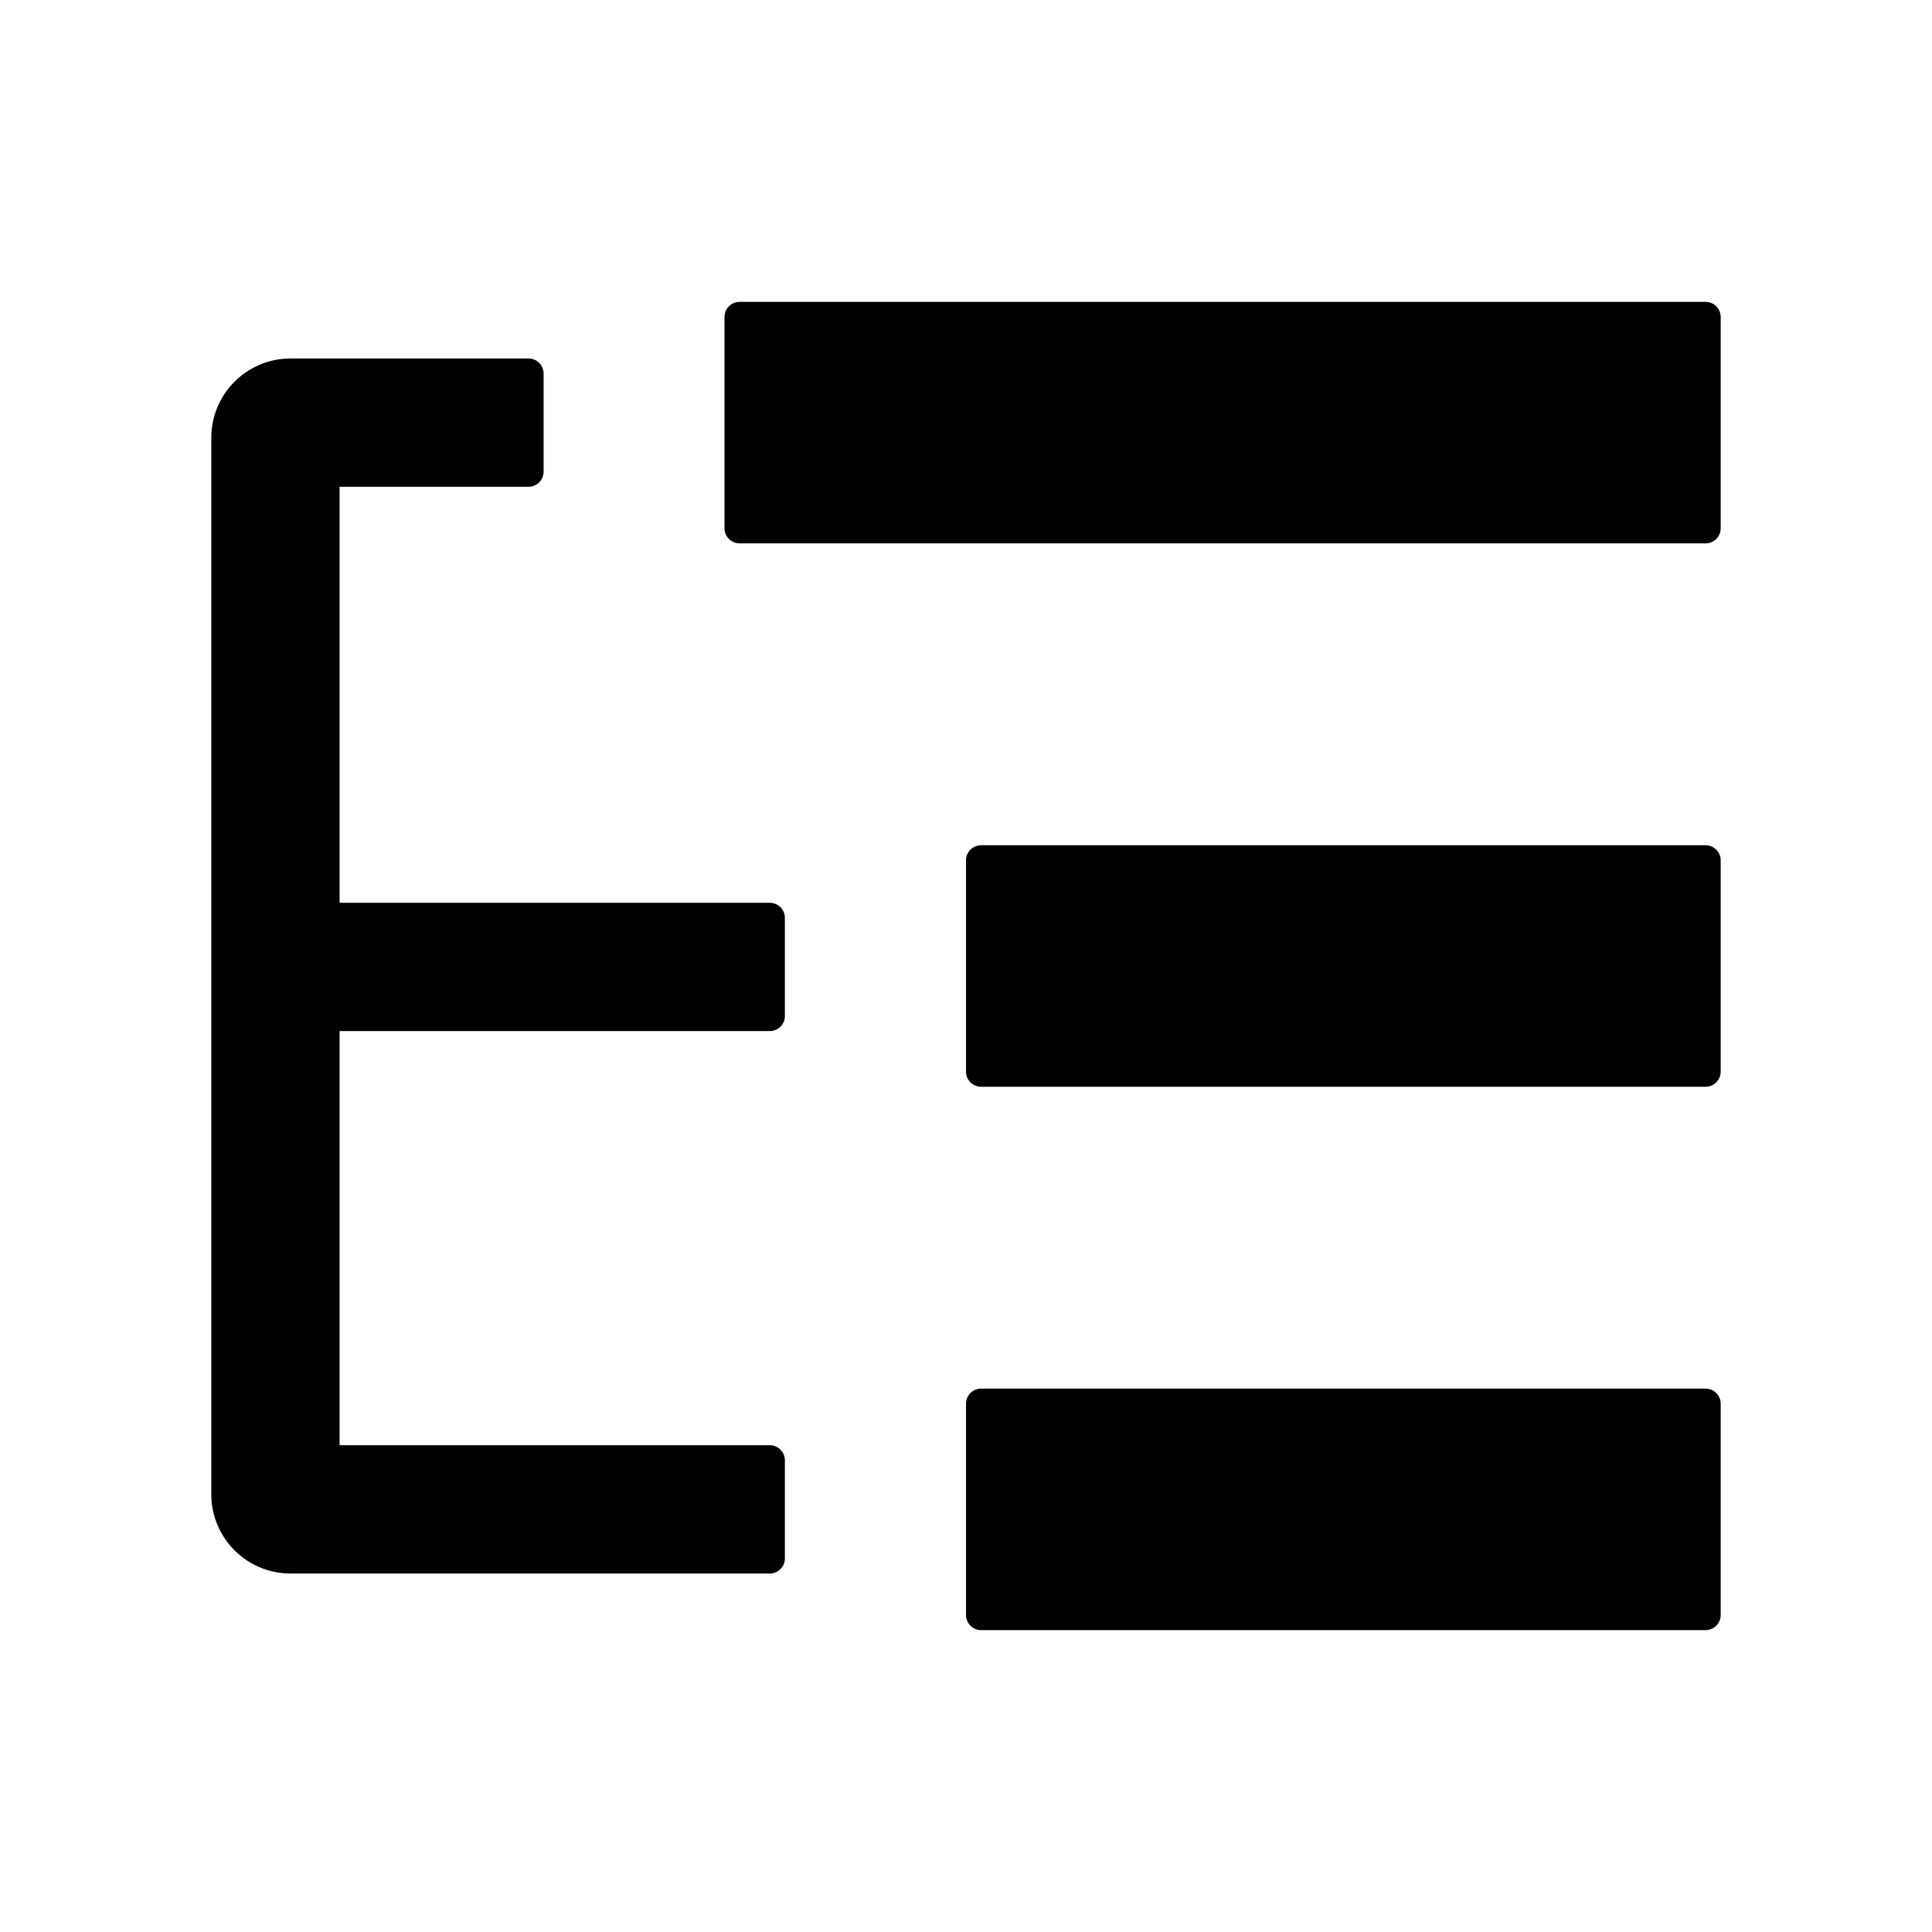
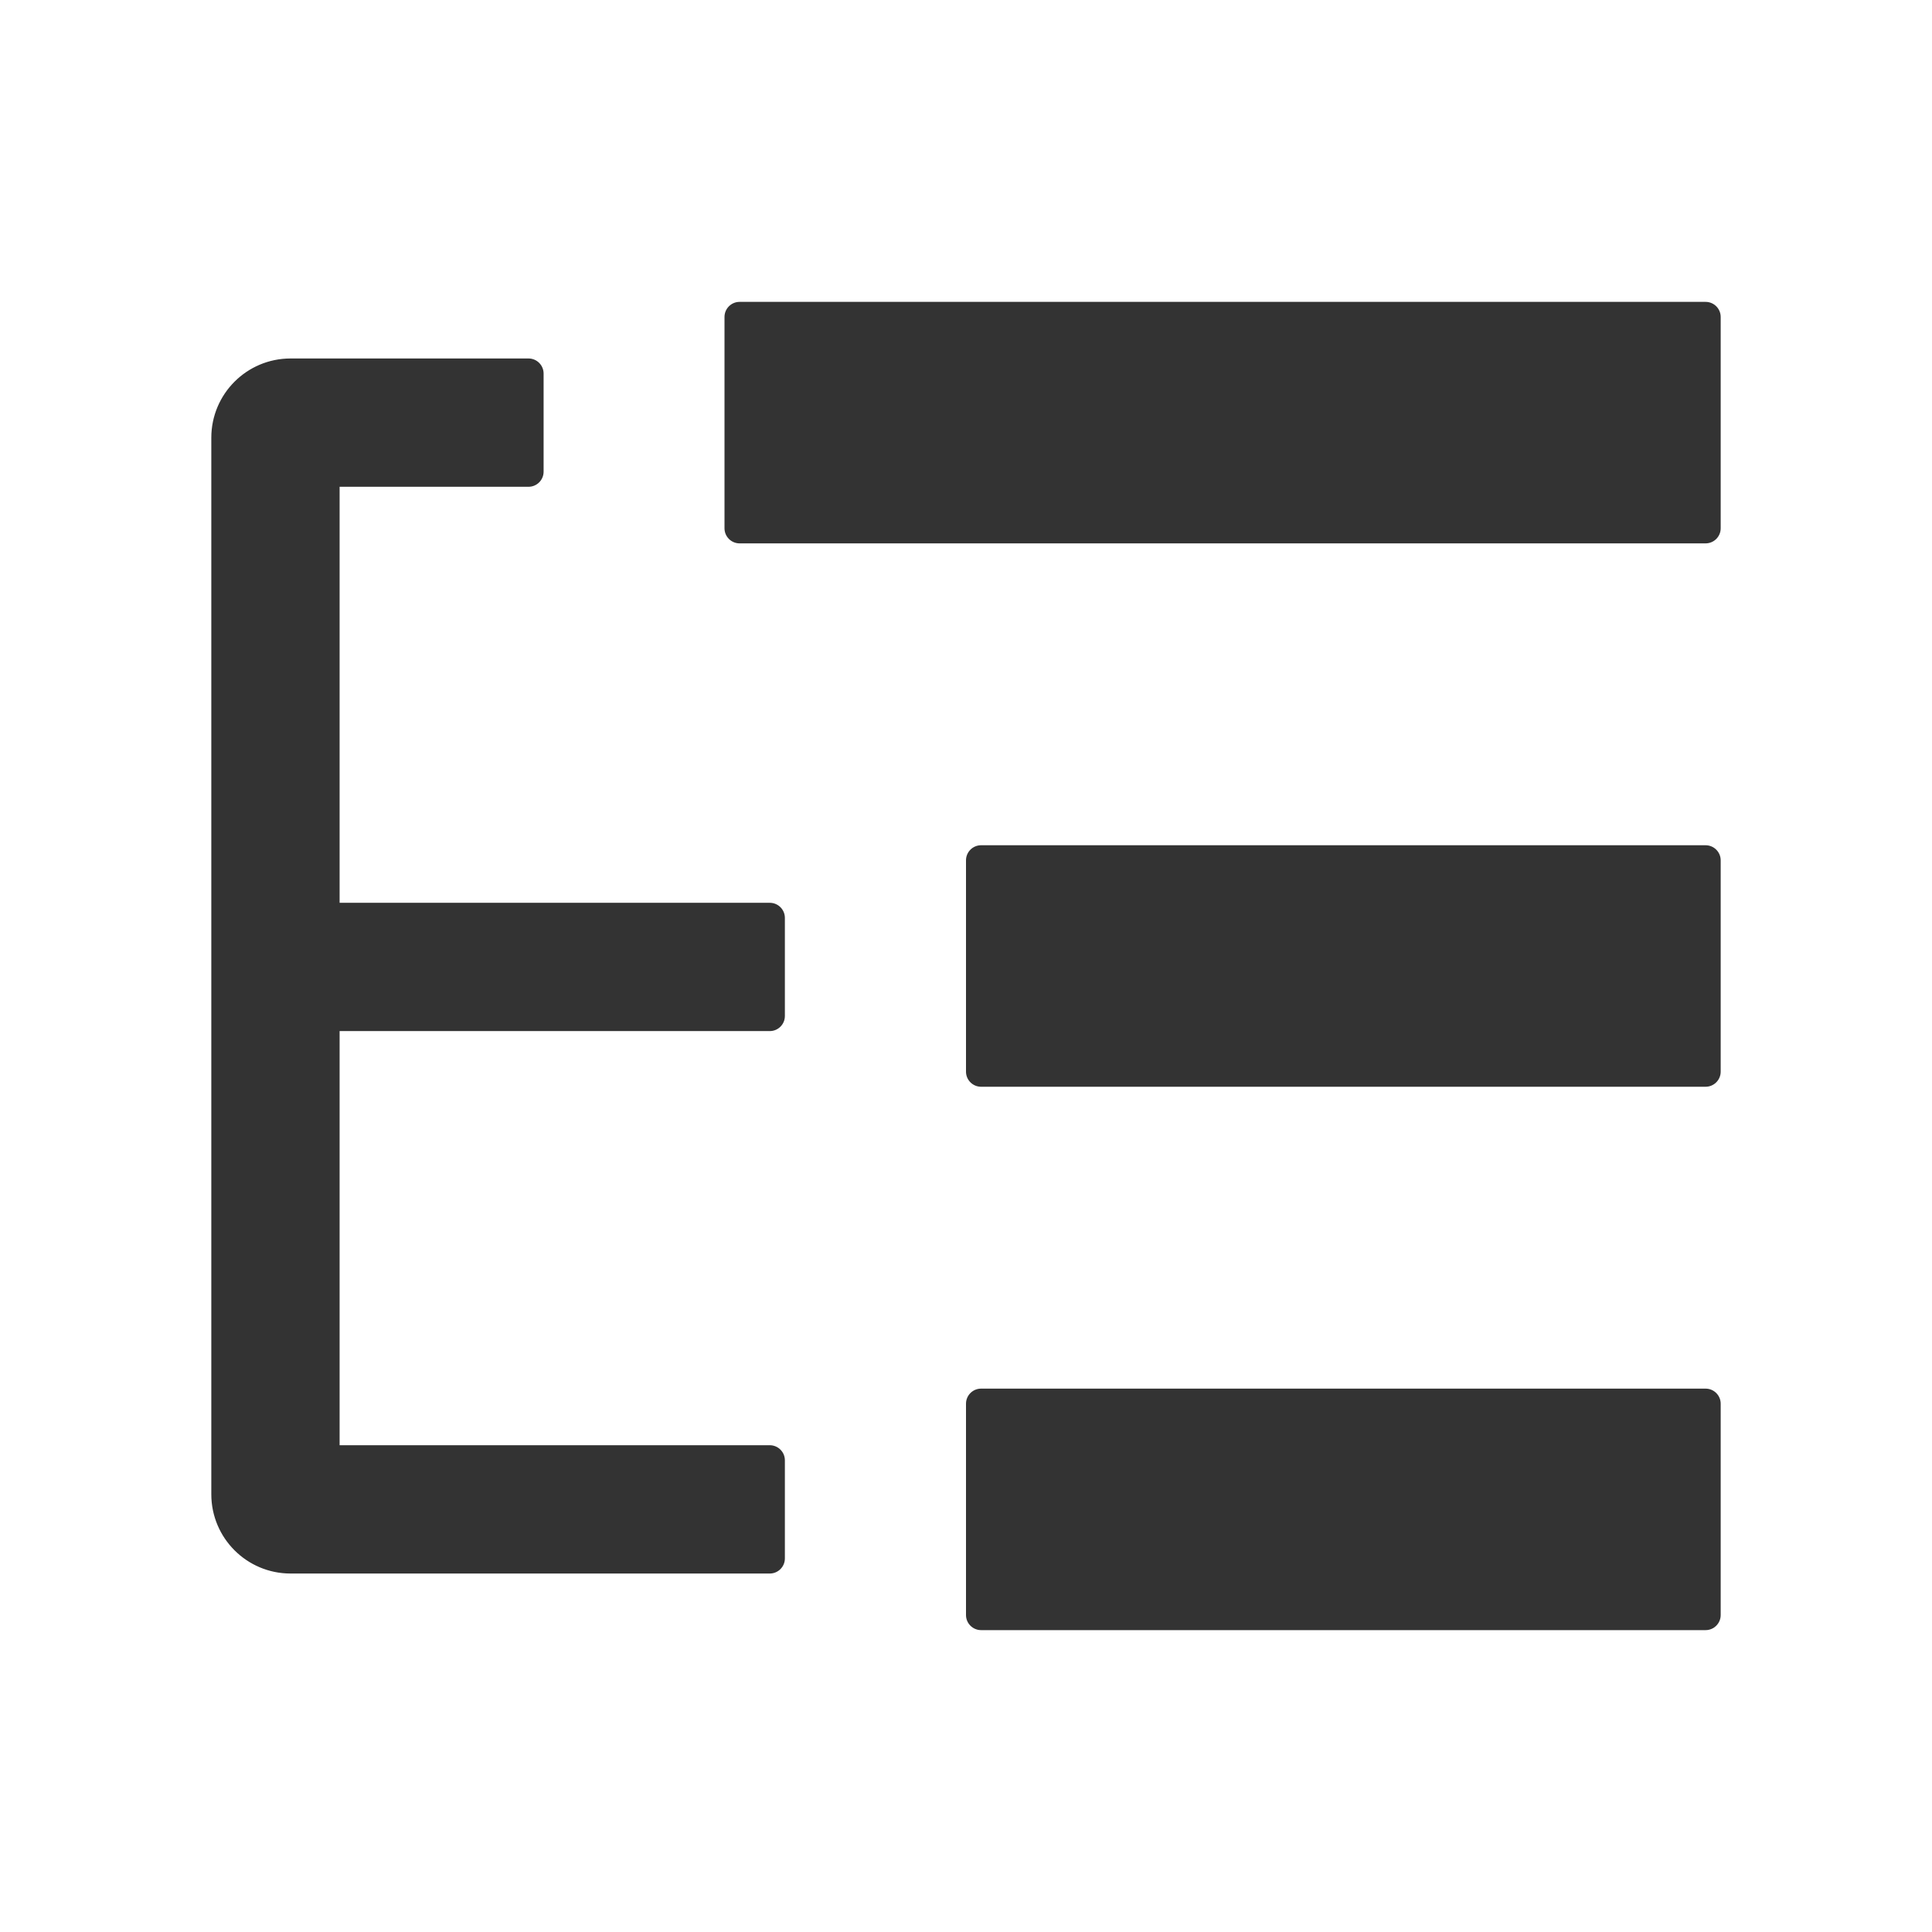
- <svg xmlns="http://www.w3.org/2000/svg" viewBox="0 0 1024 1024" fill="currentColor">
-   <path d="M392 160h512a8 8 0 0 1 8 8v112a8 8 0 0 1-8 8H392a8 8 0 0 1-8-8V168a8 8 0 0 1 8-8z m128 288h384a8 8 0 0 1 8 8v112a8 8 0 0 1-8 8H520a8 8 0 0 1-8-8V456a8 8 0 0 1 8-8z m0 288h384a8 8 0 0 1 8 8v112a8 8 0 0 1-8 8H520a8 8 0 0 1-8-8V744a8 8 0 0 1 8-8zM180 478.5h228a8 8 0 0 1 8 8v52a8 8 0 0 1-8 8H180V766h228a8 8 0 0 1 8 8v52a8 8 0 0 1-8 8H154c-23.196 0-42-18.804-42-42V232c0-23.196 18.804-42 42-42h126.122a8 8 0 0 1 8 8v52a8 8 0 0 1-8 8H180v220.5z" />
+ <svg xmlns="http://www.w3.org/2000/svg" class="icon" viewBox="0 0 1024 1024" version="1.1" width="1024" height="1024">
+   <path fill="#333333" d="M392 160h512a8 8 0 0 1 8 8v112a8 8 0 0 1-8 8H392a8 8 0 0 1-8-8V168a8 8 0 0 1 8-8z m128 288h384a8 8 0 0 1 8 8v112a8 8 0 0 1-8 8H520a8 8 0 0 1-8-8V456a8 8 0 0 1 8-8z m0 288h384a8 8 0 0 1 8 8v112a8 8 0 0 1-8 8H520a8 8 0 0 1-8-8V744a8 8 0 0 1 8-8zM180 478.5h228a8 8 0 0 1 8 8v52a8 8 0 0 1-8 8H180V766h228a8 8 0 0 1 8 8v52a8 8 0 0 1-8 8H154c-23.196 0-42-18.804-42-42V232c0-23.196 18.804-42 42-42h126.122a8 8 0 0 1 8 8v52a8 8 0 0 1-8 8H180v220.5z" />
</svg>
